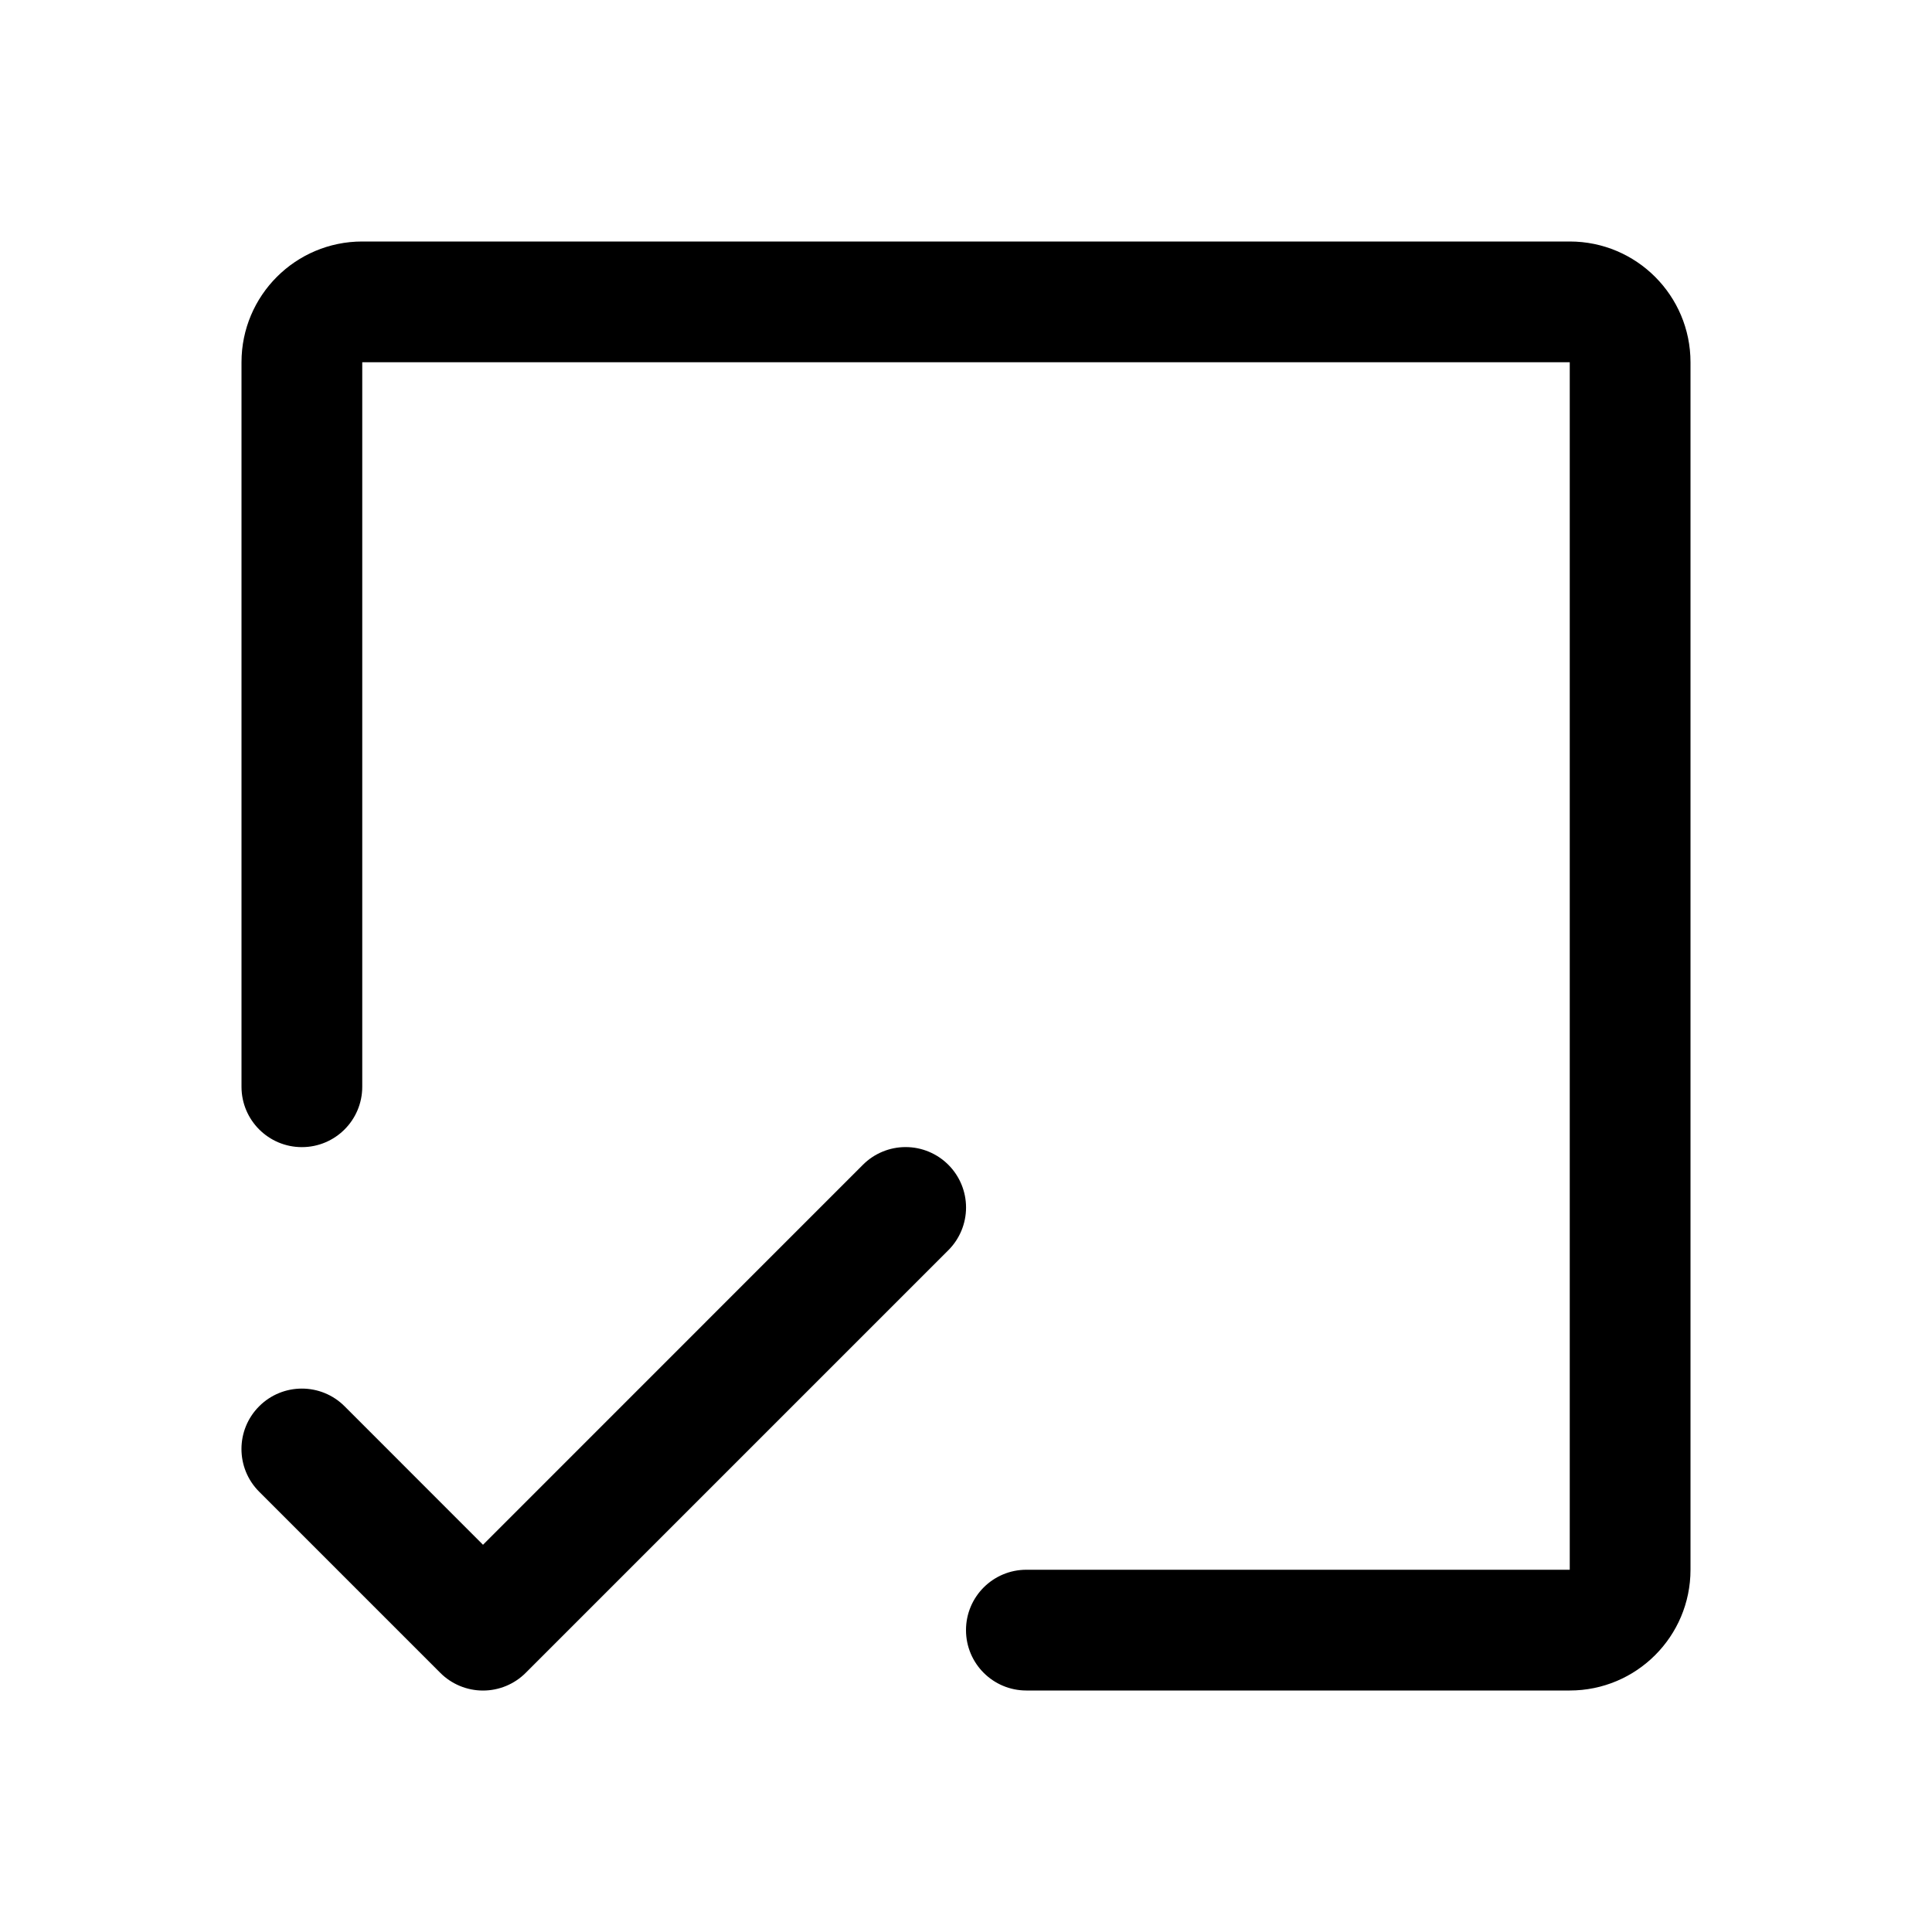
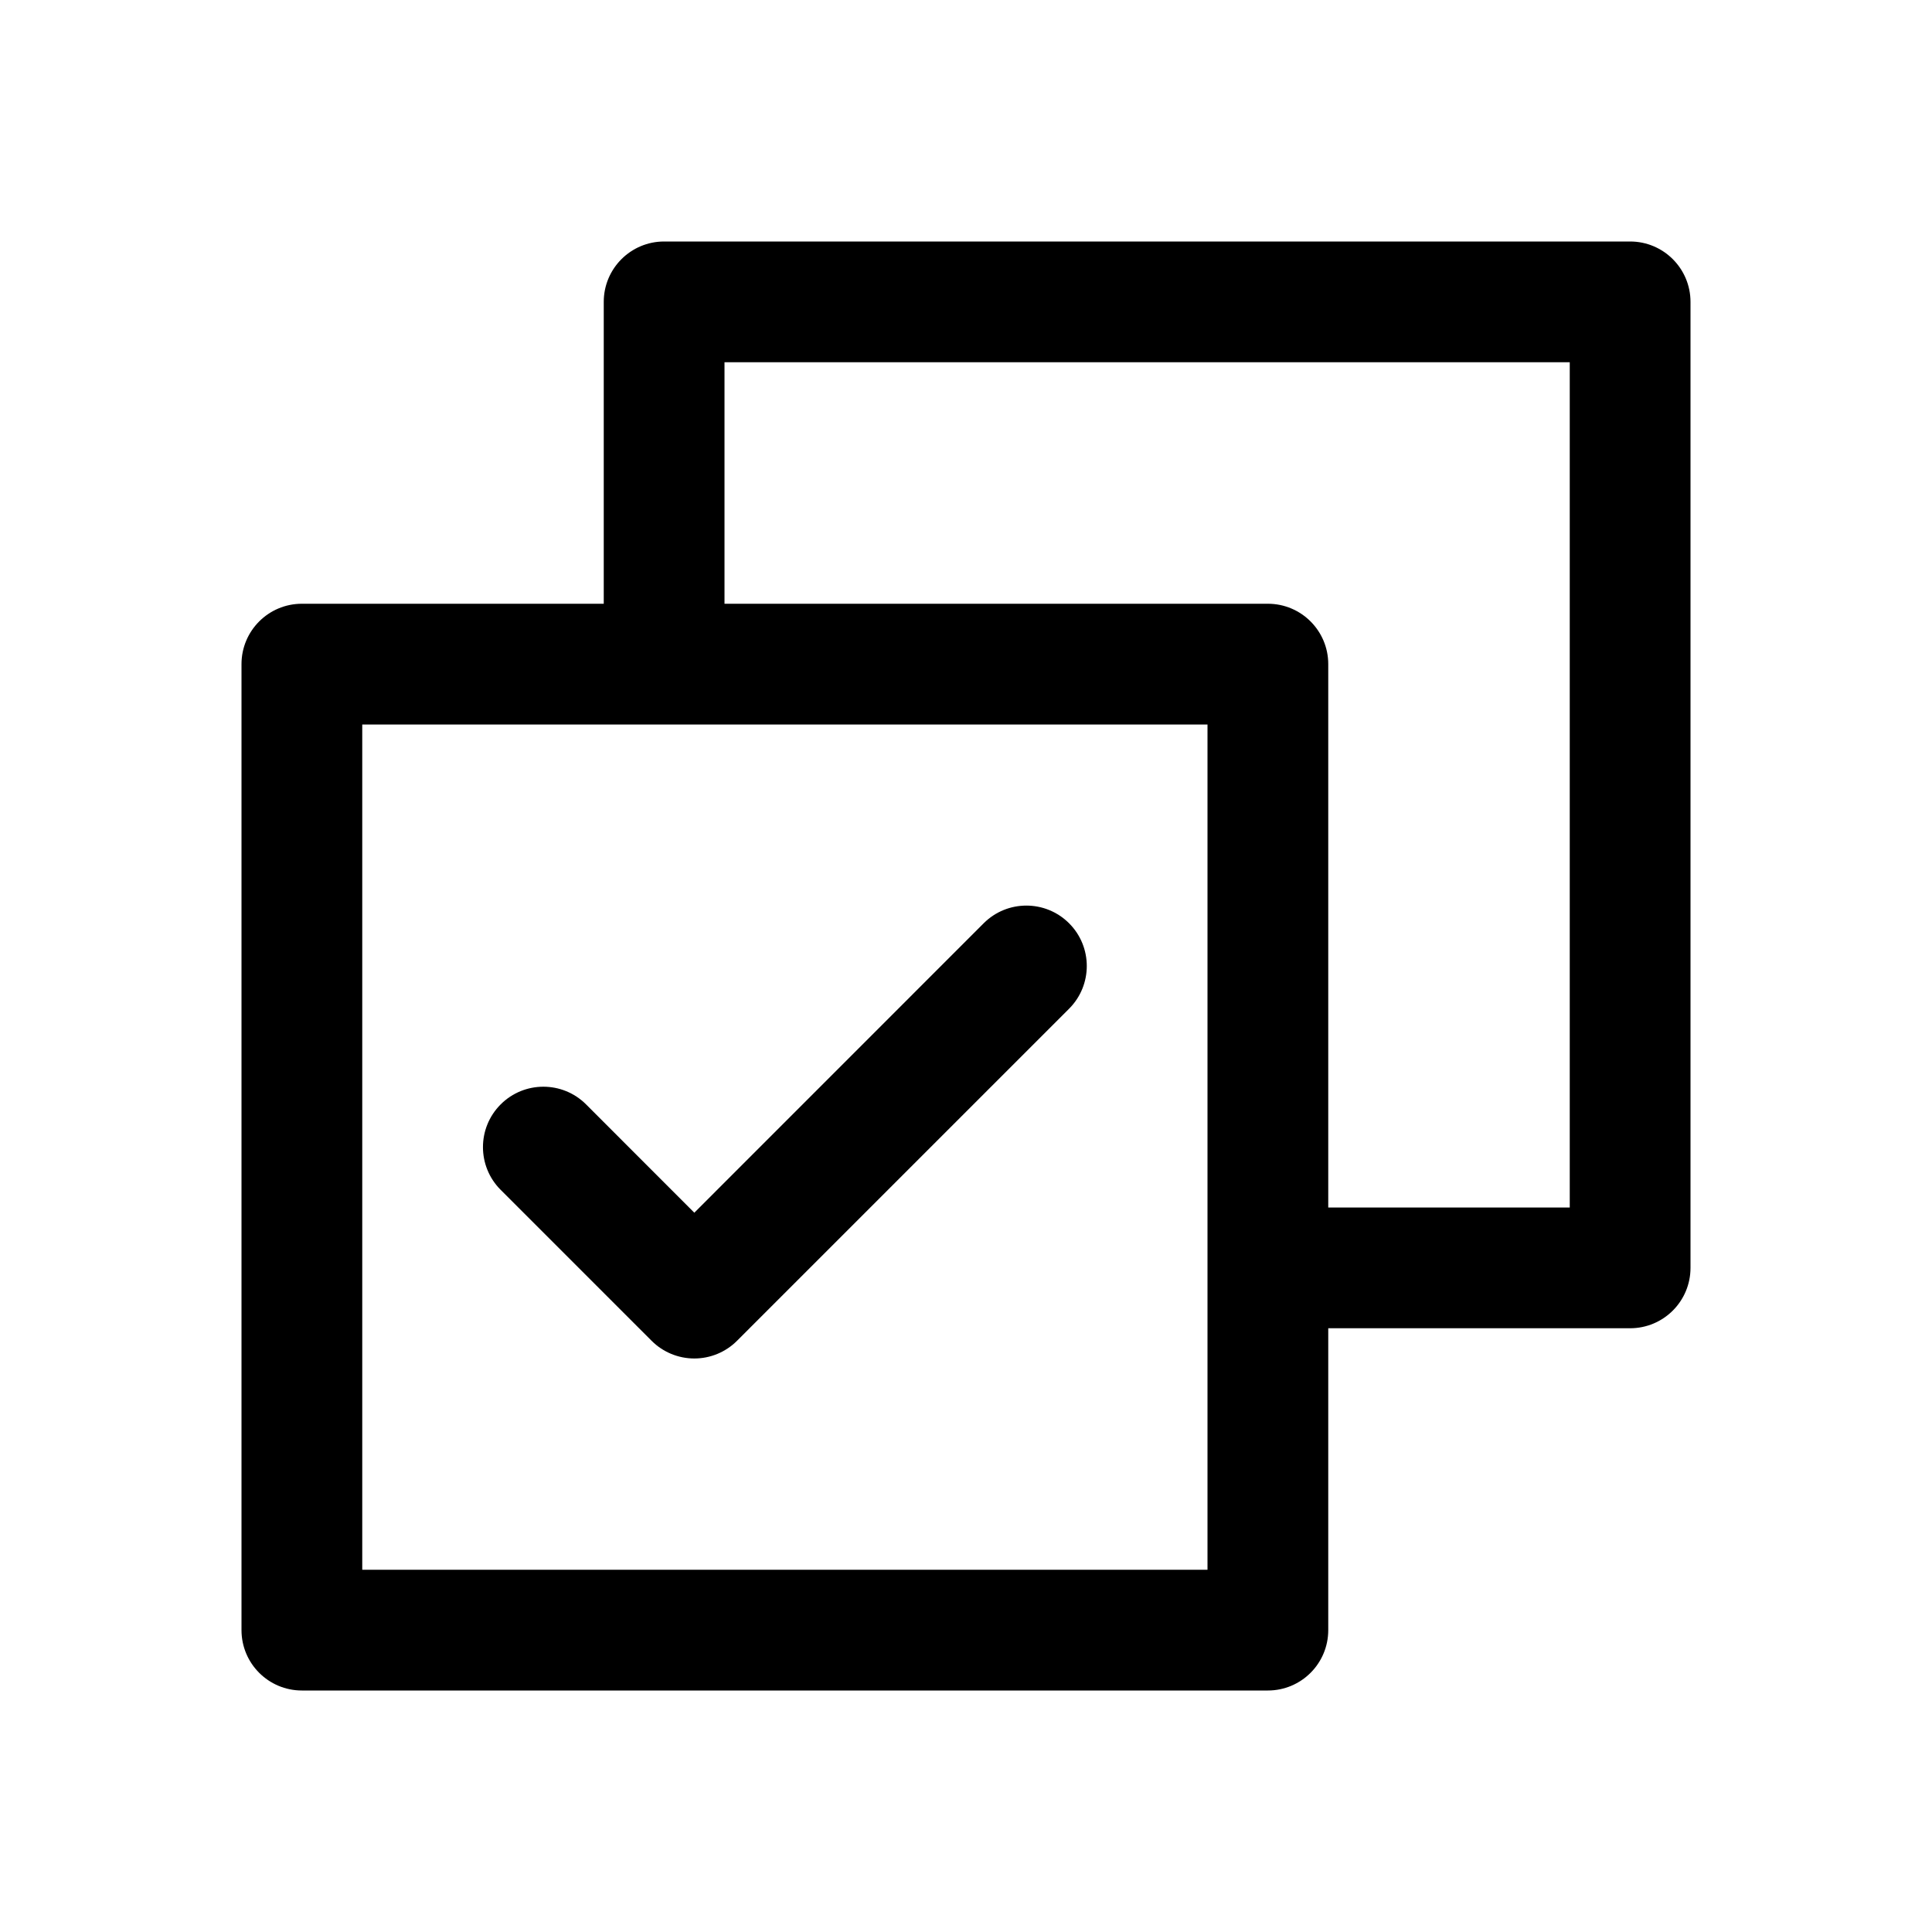
<svg xmlns="http://www.w3.org/2000/svg" viewBox="0 0 24 24" fill="currentColor">
  <g transform="scale(0.09375)">
-     <path d="M224,48V208a16,16,0,0,1-16,16H136a8,8,0,0,1,0-16h72V48H48v96a8,8,0,0,1-16,0V48A16,16,0,0,1,48,32H208A16,16,0,0,1,224,48ZM125.66,154.34a8,8,0,0,0-11.32,0L64,204.69,45.66,186.34a8,8,0,0,0-11.32,11.32l24,24a8,8,0,0,0,11.32,0l56-56A8,8,0,0,0,125.66,154.34Z" />
+     <path d="M216,32H88a8,8,0,0,0-8,8V80H40a8,8,0,0,0-8,8V216a8,8,0,0,0,8,8H168a8,8,0,0,0,8-8V176h40a8,8,0,0,0,8-8V40A8,8,0,0,0,216,32ZM160,208H48V96H160Zm48-48H176V88a8,8,0,0,0-8-8H96V48H208ZM141.66,133.66l-44,44a8,8,0,0,1-11.32,0l-20-20a8,8,0,0,1,11.32-11.32L92,160.69l38.34-38.35a8,8,0,0,1,11.32,11.32Z" />
  </g>
</svg>
